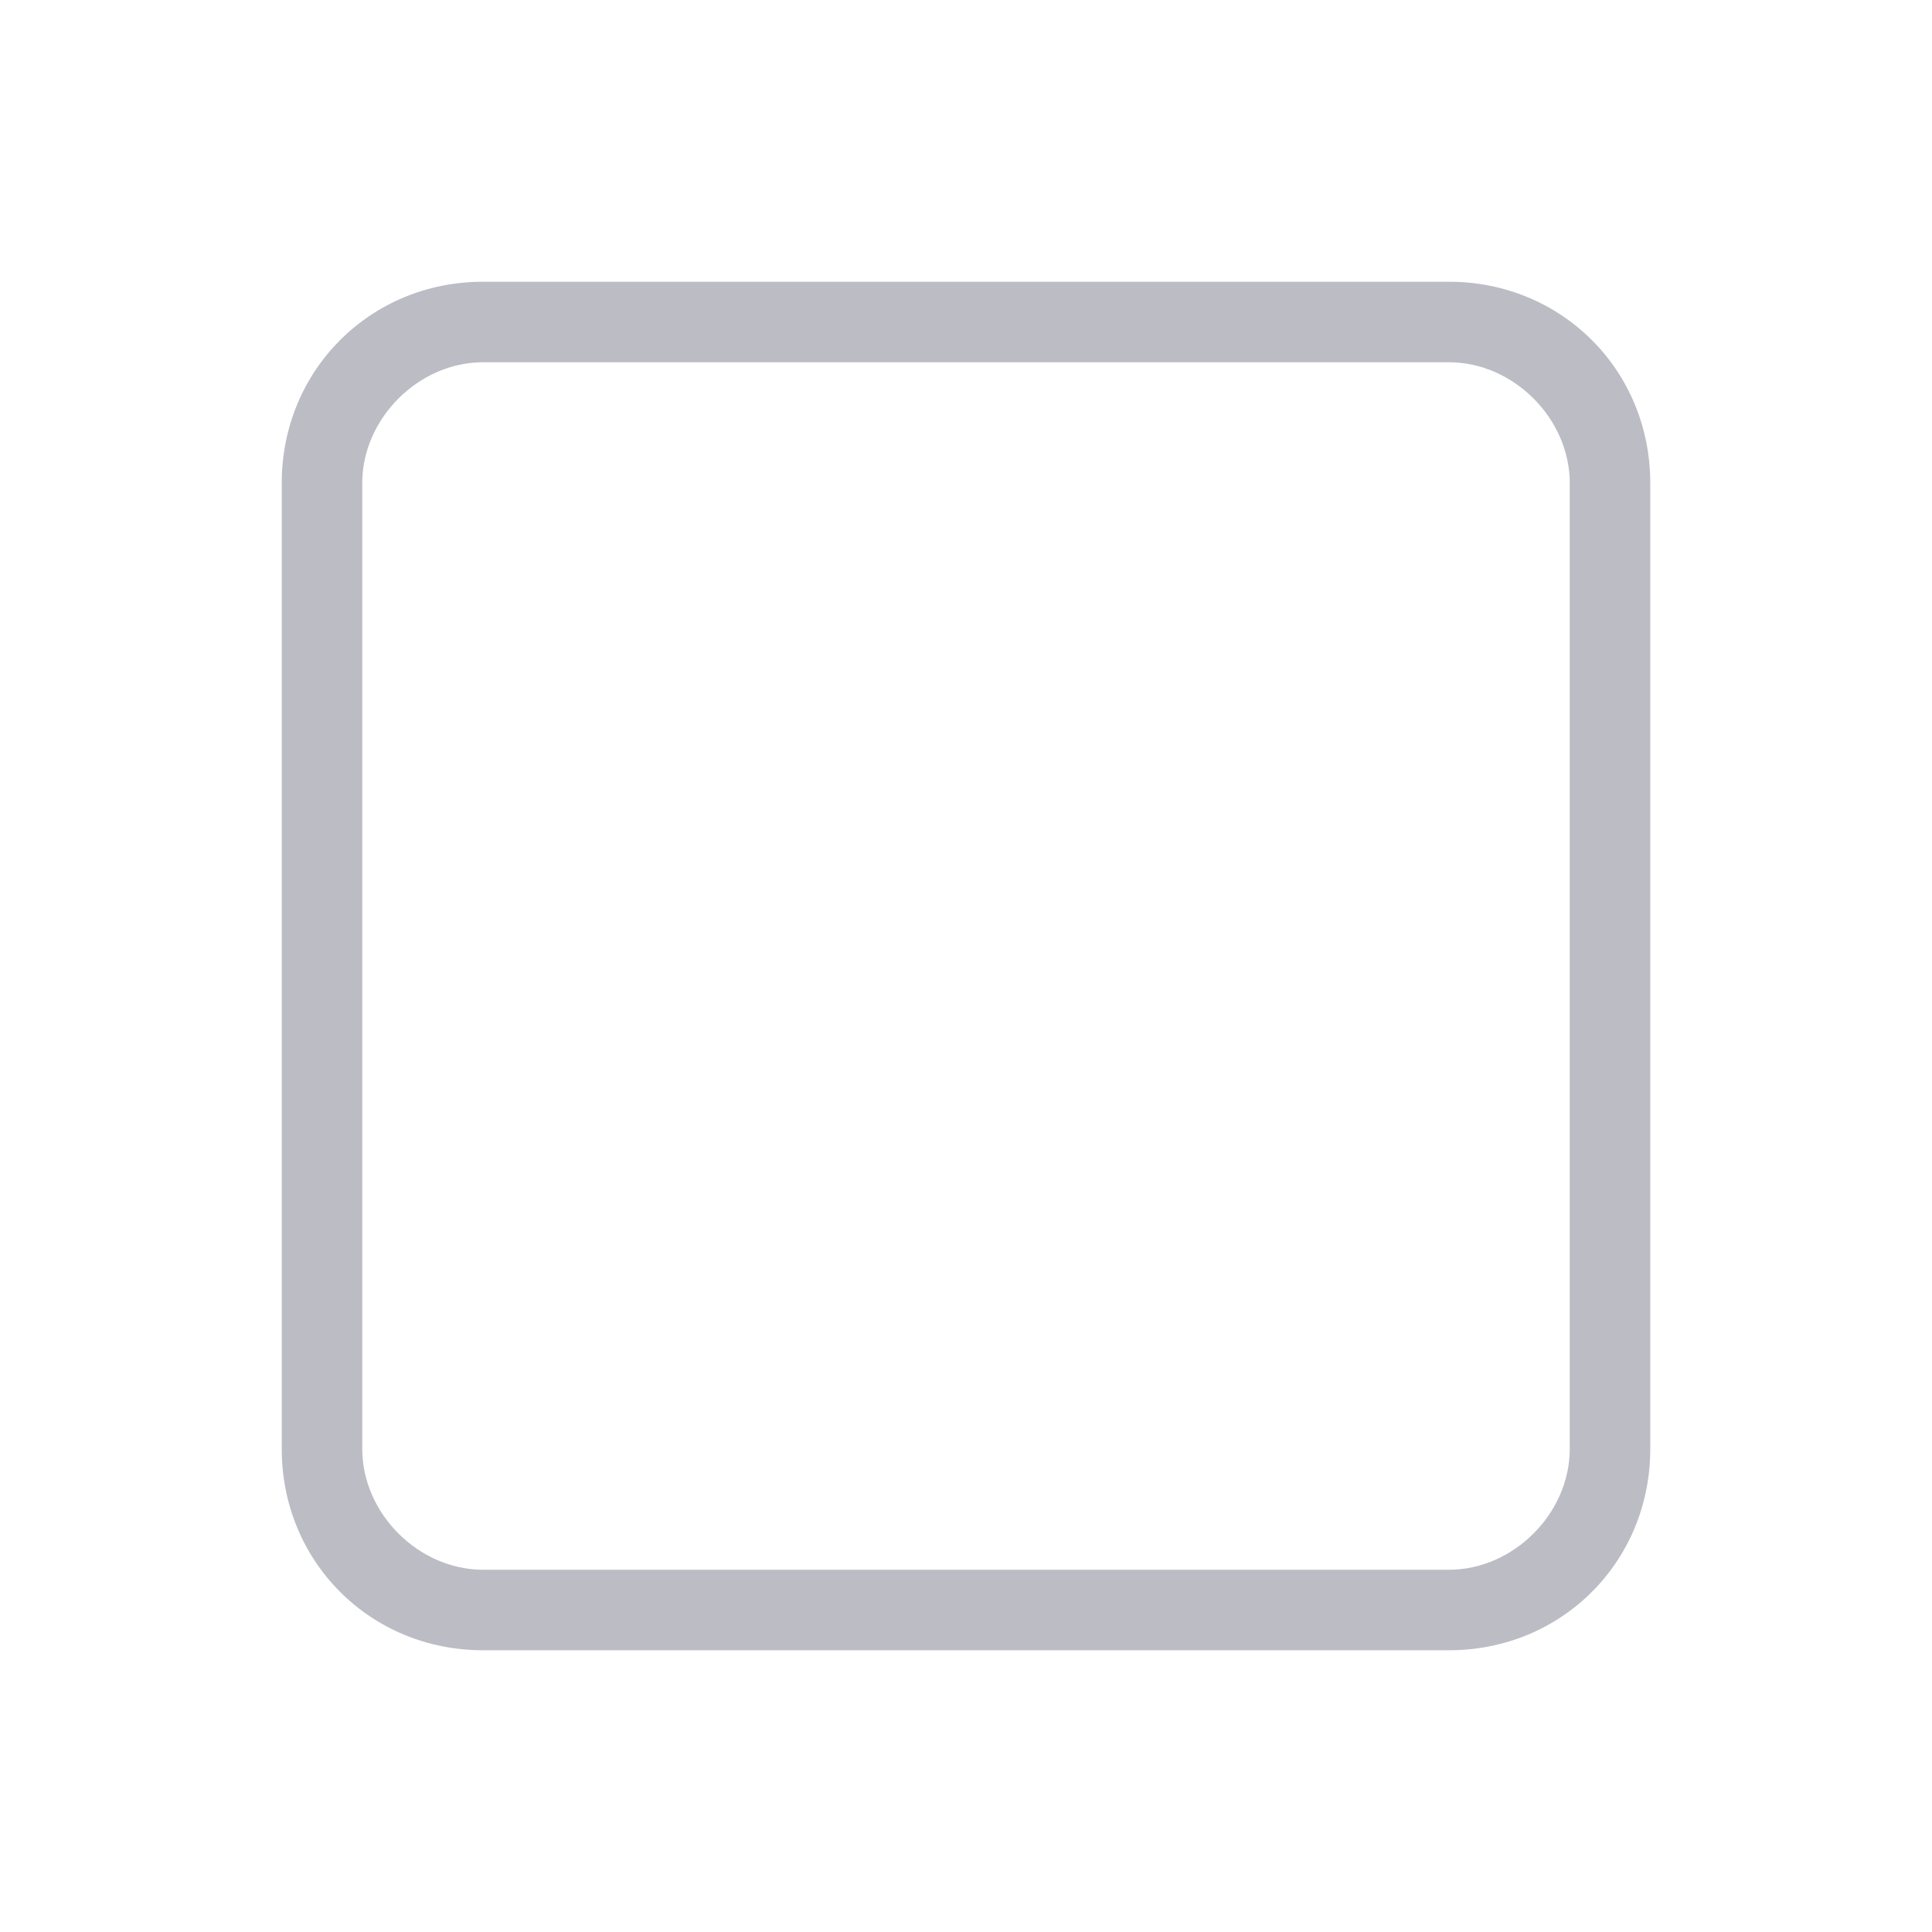
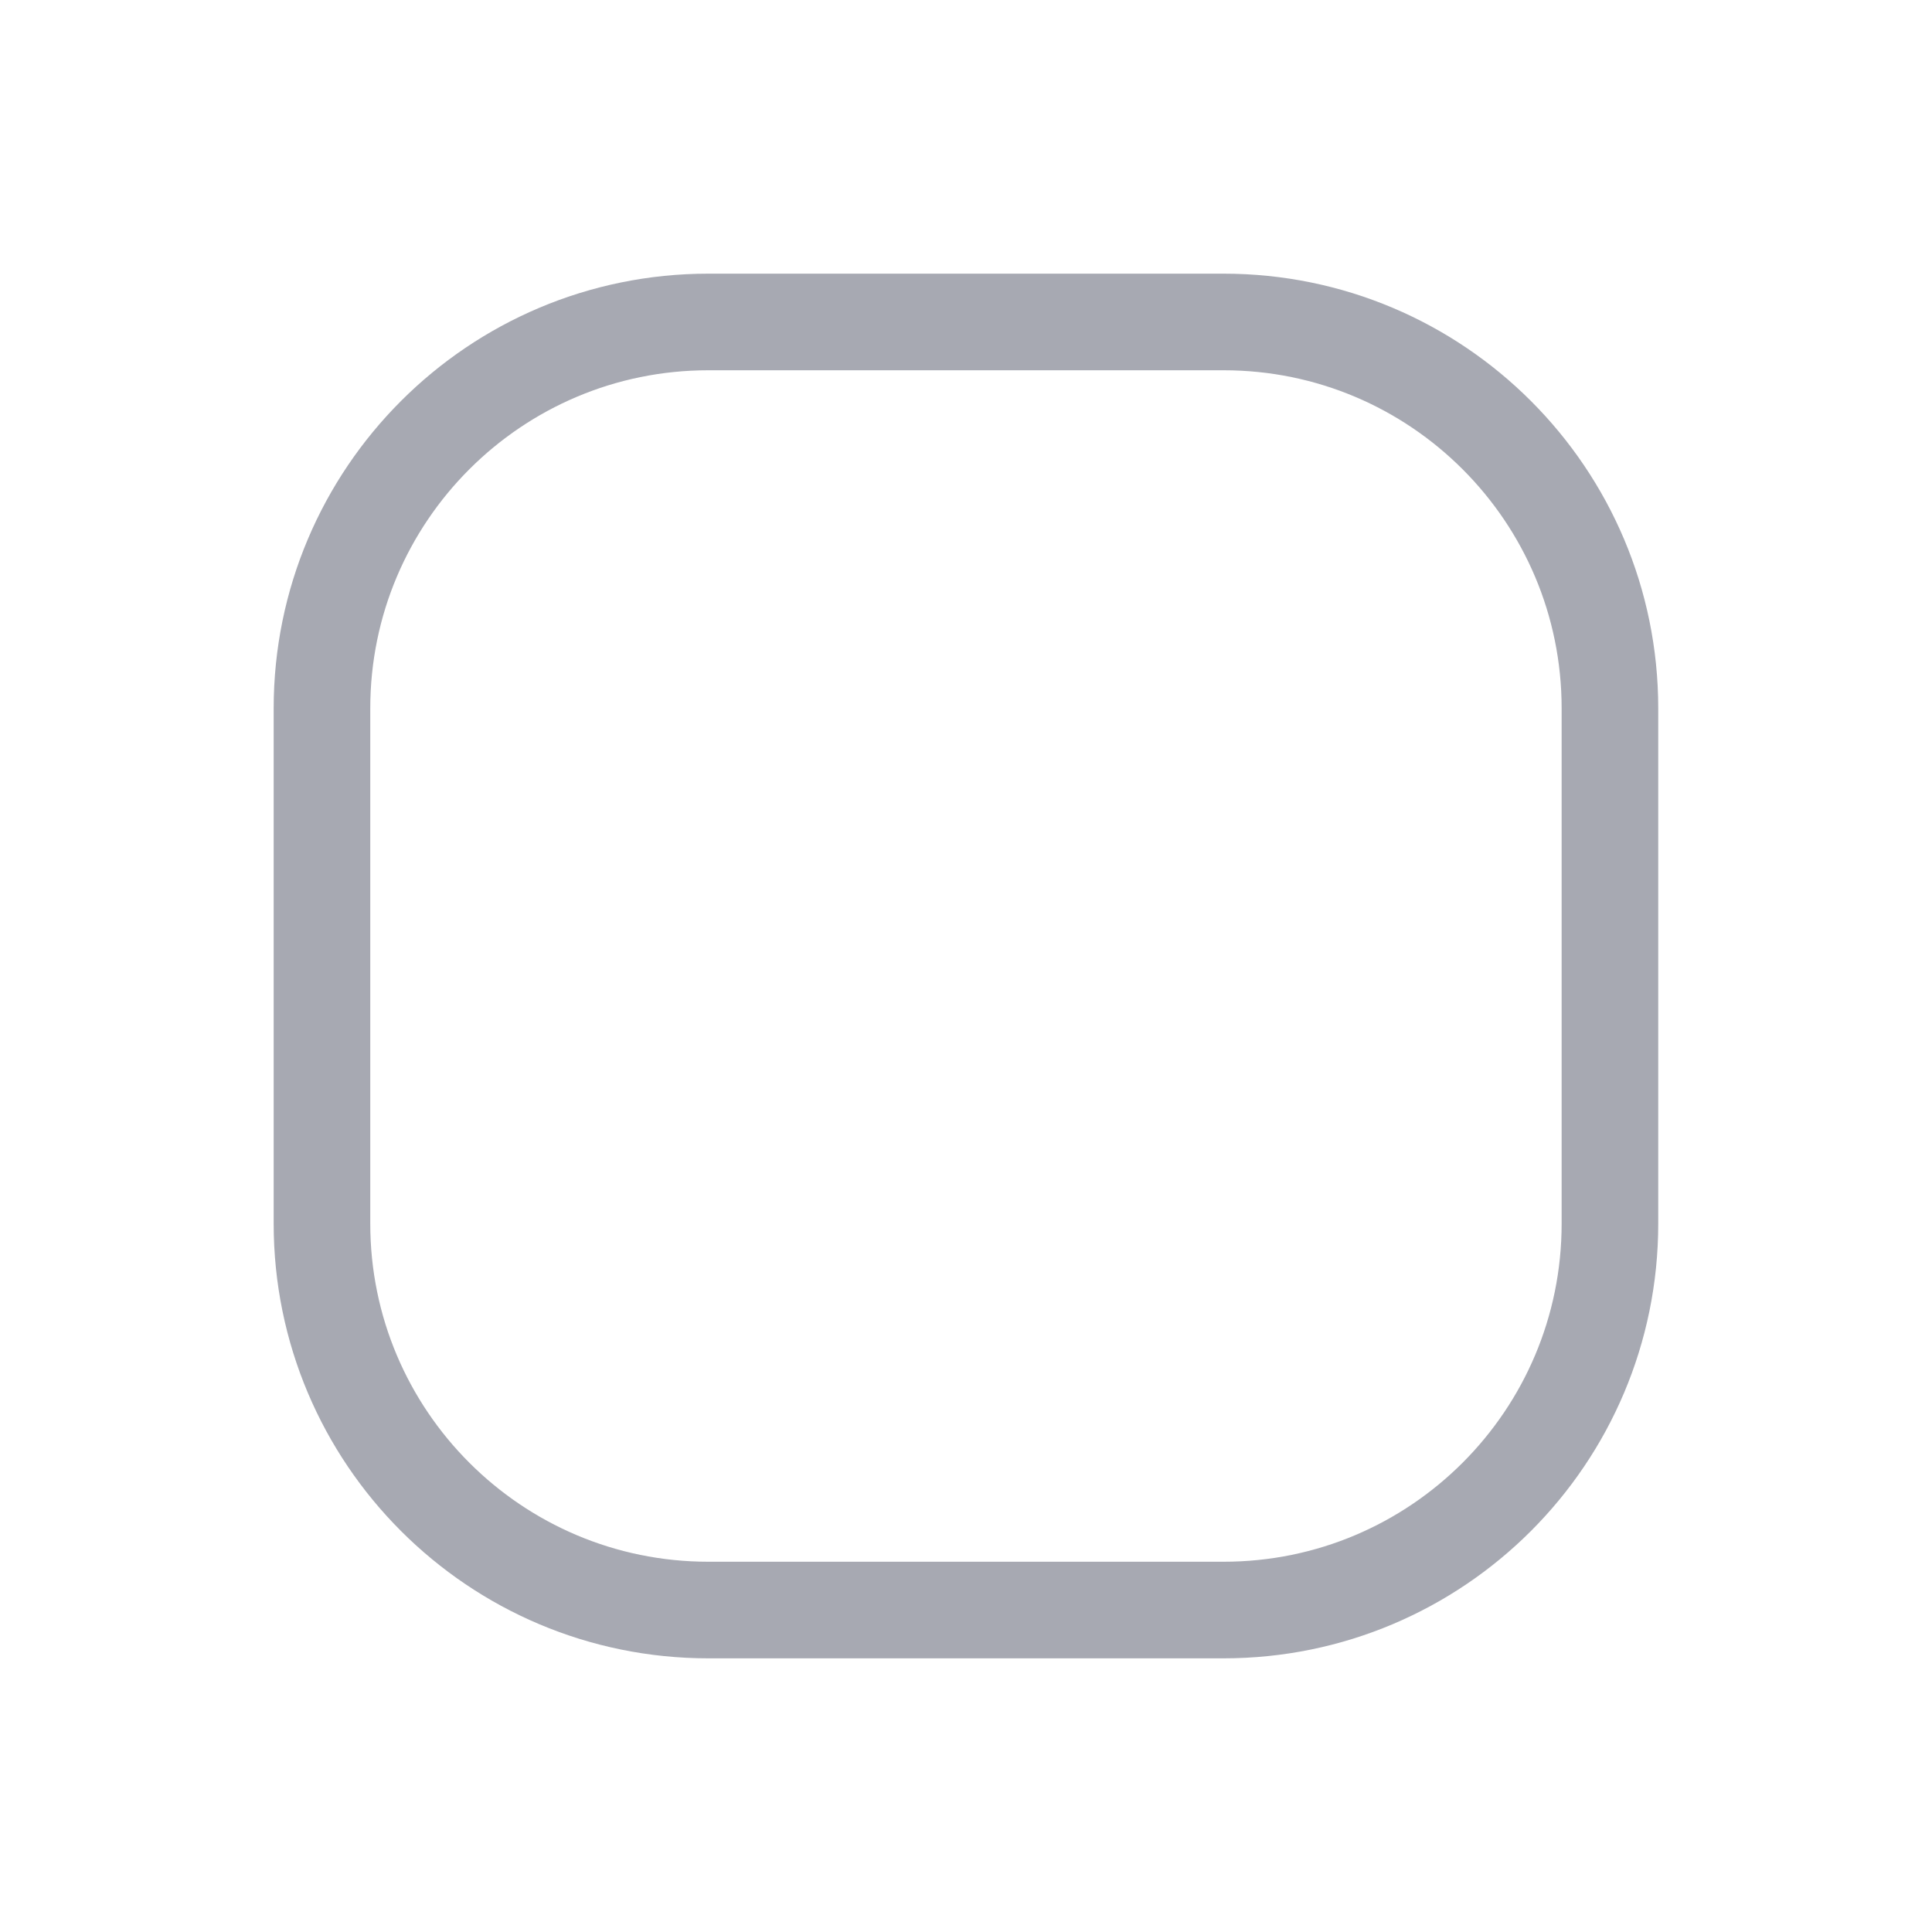
- <svg xmlns="http://www.w3.org/2000/svg" version="1.1" id="Layer_1" x="0px" y="0px" viewBox="0 0 24 24" style="enable-background:new 0 0 24 24;" xml:space="preserve">
-   <style type="text/css">
- 	.st0{fill:#BBBCC4;}
- </style>
-   <g>
-     <path class="st0" d="M18,20.5H6c-1.4,0-2.5-1.1-2.5-2.5V6c0-1.4,1.1-2.5,2.5-2.5h12c1.4,0,2.5,1.1,2.5,2.5v12   C20.5,19.4,19.4,20.5,18,20.5z M6,4.5C5.2,4.5,4.5,5.2,4.5,6v12c0,0.8,0.7,1.5,1.5,1.5h12c0.8,0,1.5-0.7,1.5-1.5V6   c0-0.8-0.7-1.5-1.5-1.5H6z" />
-   </g>
+ <svg xmlns="http://www.w3.org/2000/svg" width="20" height="20" viewBox="0 0 20 20" fill="none">
+   <path d="M12.666 3.333H7.333C5.124 3.333 3.333 5.124 3.333 7.333V12.667C3.333 14.876 5.124 16.667 7.333 16.667H12.666C14.876 16.667 16.666 14.876 16.666 12.667V7.333C16.666 5.124 14.876 3.333 12.666 3.333Z" stroke="#A7A9B2" />
</svg>
